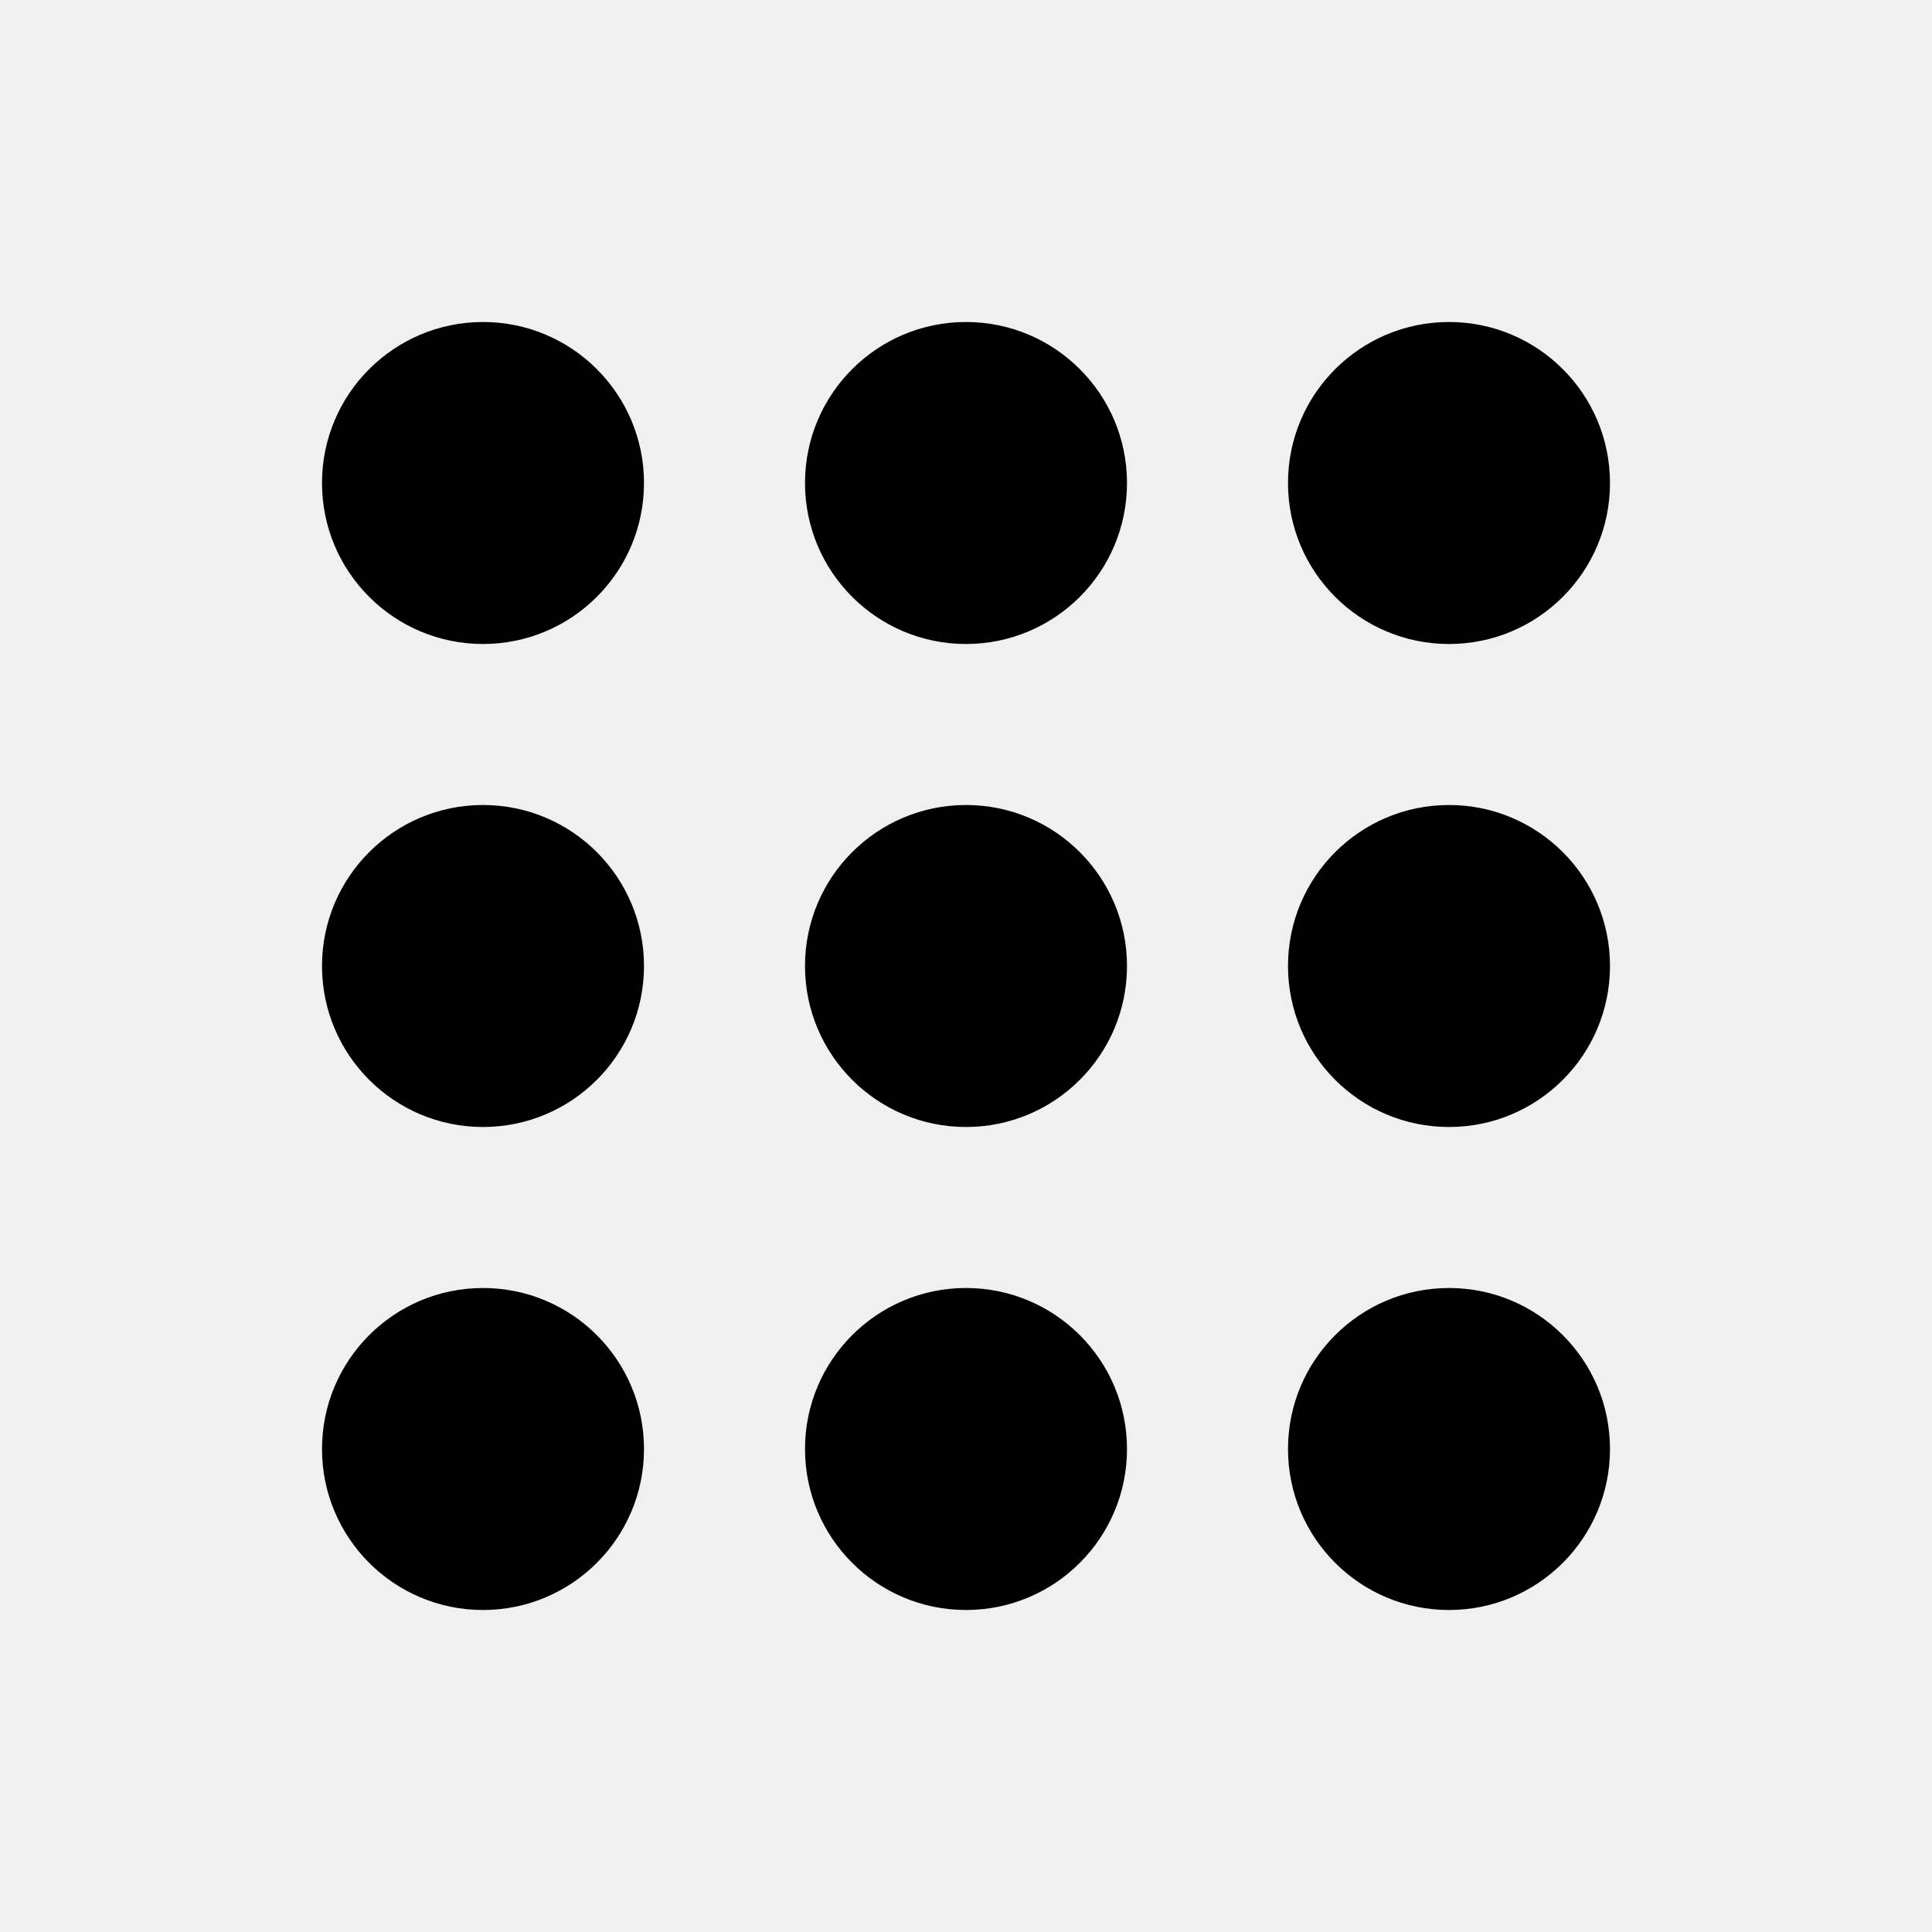
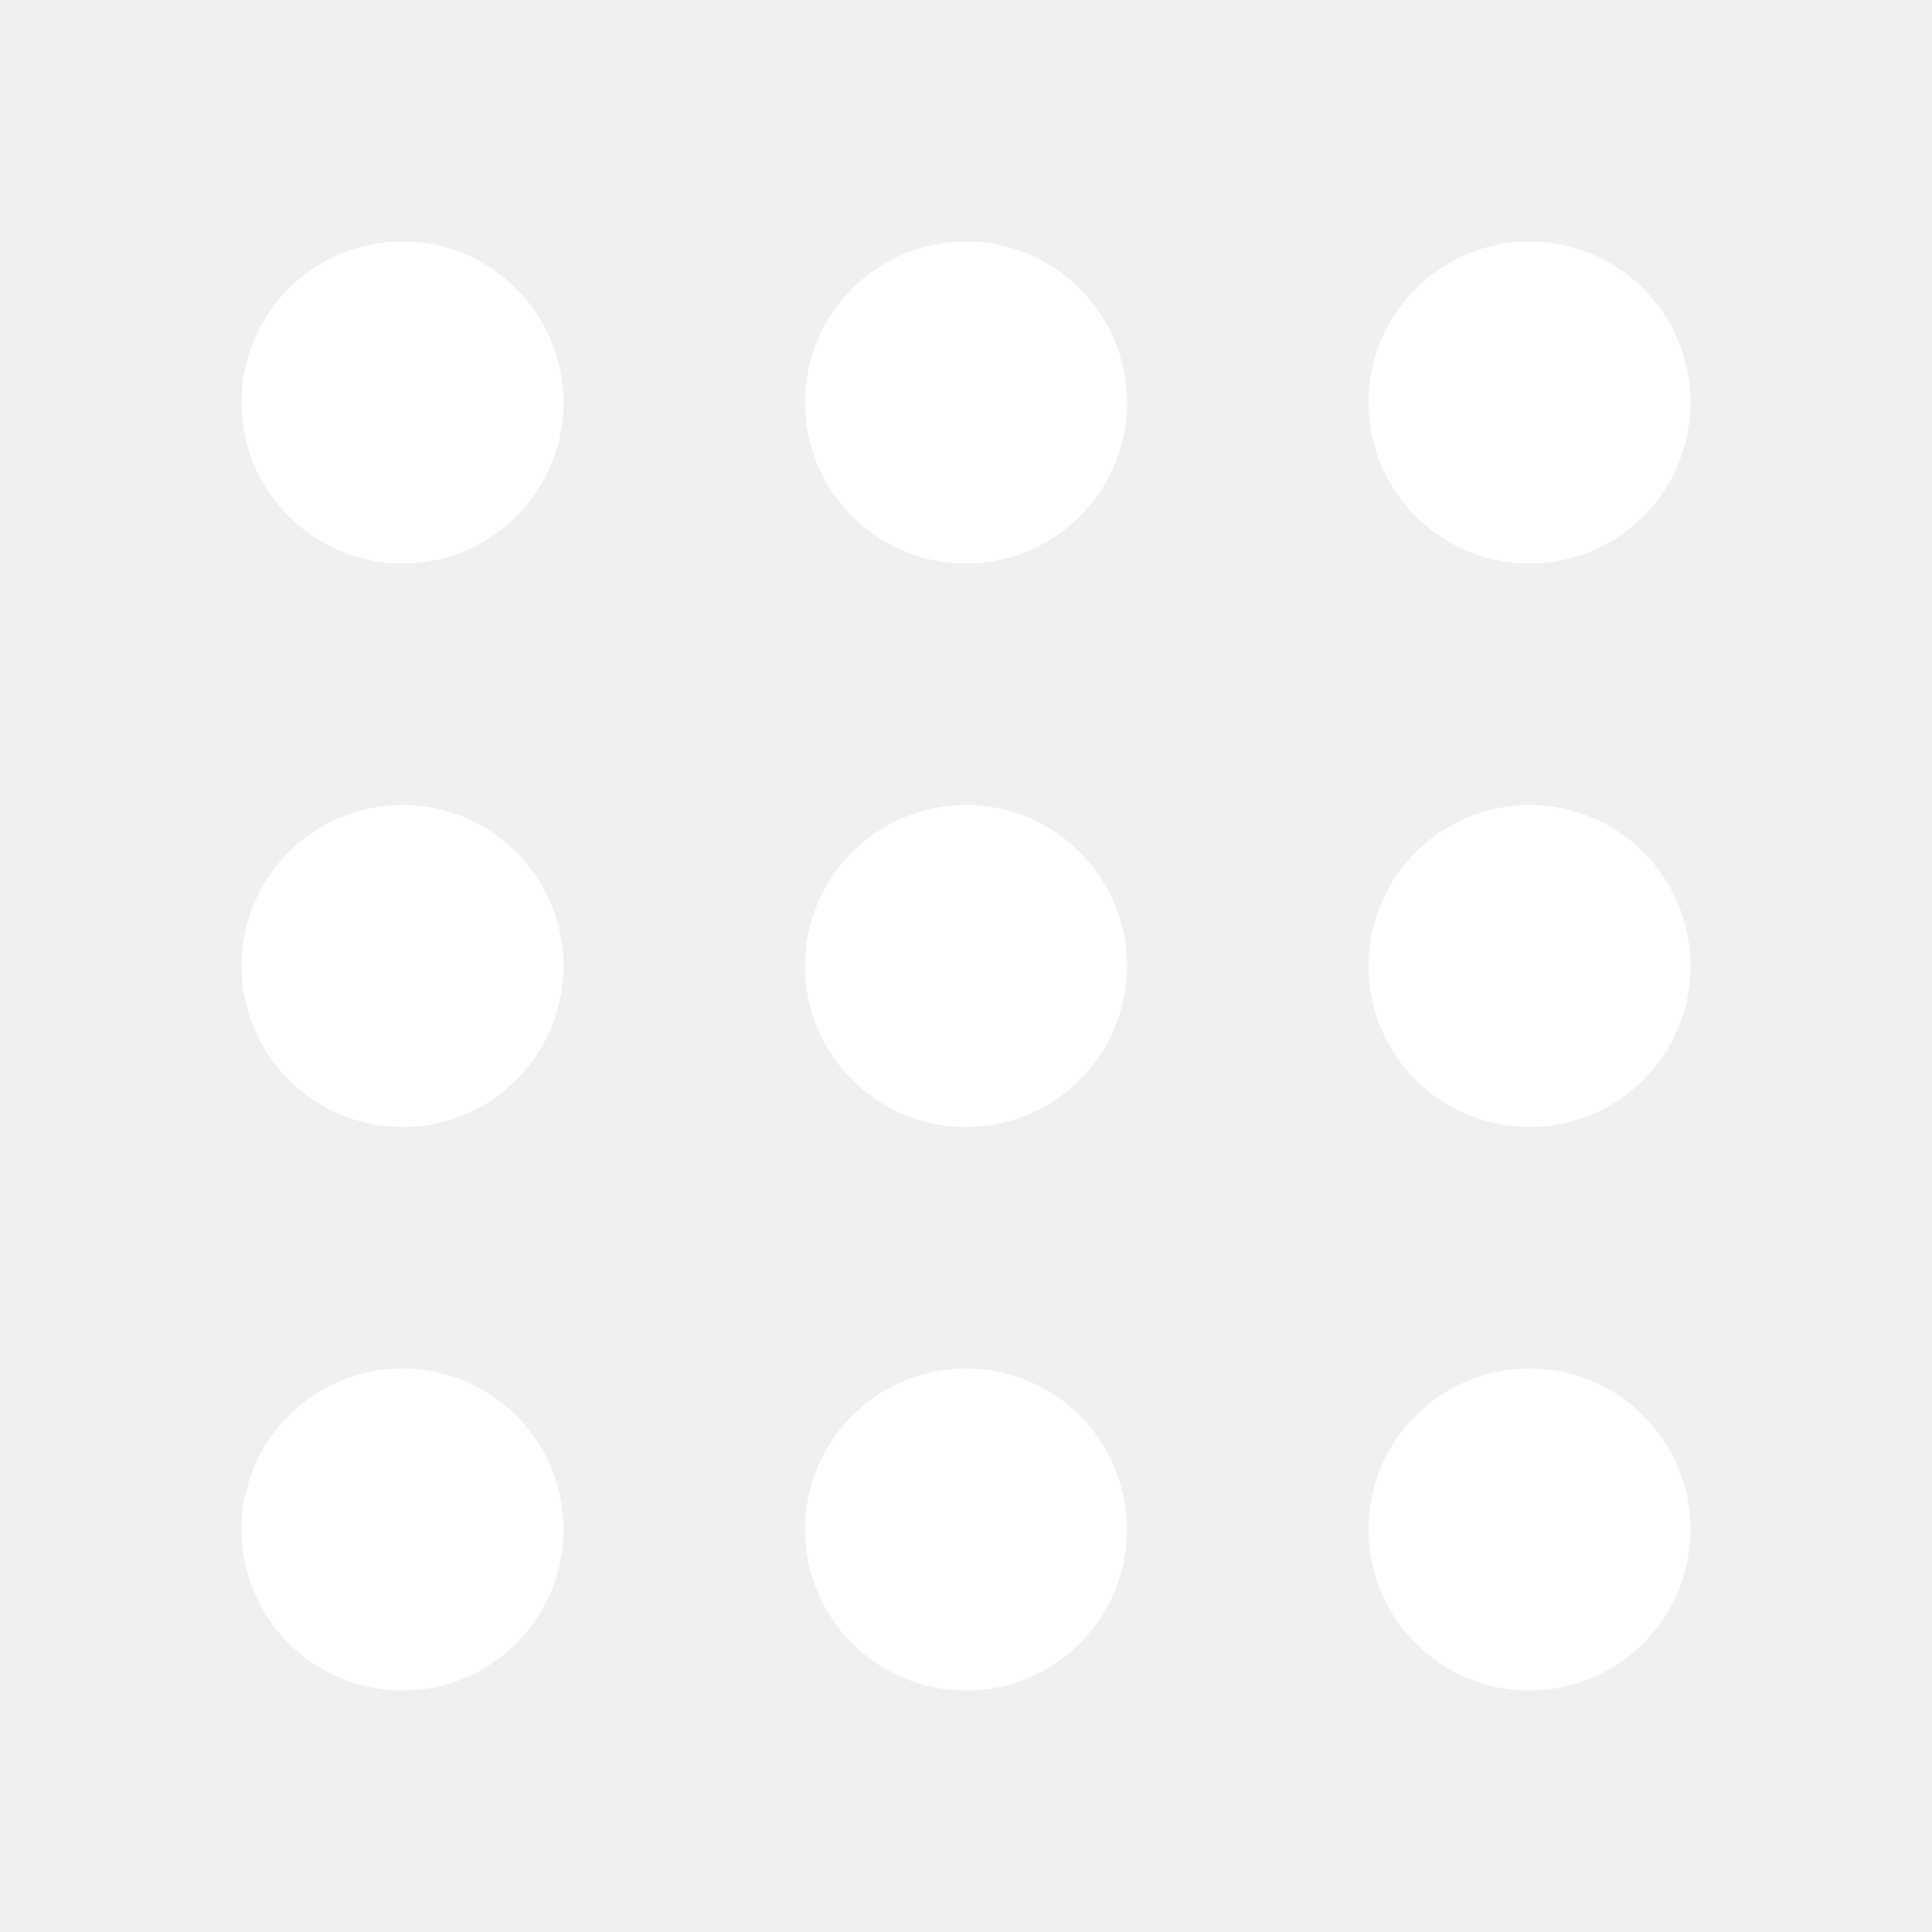
- <svg xmlns="http://www.w3.org/2000/svg" width="24" height="24" viewBox="0 0 24 24">
-   <path fill="currentColor" d="M8 6a2 2 0 1 1-4 0a2 2 0 0 1 4 0m0 6a2 2 0 1 1-4 0a2 2 0 0 1 4 0m-2 8a2 2 0 1 0 0-4a2 2 0 0 0 0 4m8-14a2 2 0 1 1-4 0a2 2 0 0 1 4 0m-2 8a2 2 0 1 0 0-4a2 2 0 0 0 0 4m2 4a2 2 0 1 1-4 0a2 2 0 0 1 4 0m4-10a2 2 0 1 0 0-4a2 2 0 0 0 0 4m2 4a2 2 0 1 1-4 0a2 2 0 0 1 4 0m-2 8a2 2 0 1 0 0-4a2 2 0 0 0 0 4" />
+ <svg xmlns="http://www.w3.org/2000/svg" width="48" height="48" viewBox="0 0 48 48">
+   <path fill="#fff" d="M10 14a4 4 0 1 0 0-8a4 4 0 0 0 0 8m14 0a4 4 0 1 0 0-8a4 4 0 0 0 0 8m14 0a4 4 0 1 0 0-8a4 4 0 0 0 0 8M10 28a4 4 0 1 0 0-8a4 4 0 0 0 0 8m14 0a4 4 0 1 0 0-8a4 4 0 0 0 0 8m14 0a4 4 0 1 0 0-8a4 4 0 0 0 0 8M10 42a4 4 0 1 0 0-8a4 4 0 0 0 0 8m14 0a4 4 0 1 0 0-8a4 4 0 0 0 0 8m14 0a4 4 0 1 0 0-8a4 4 0 0 0 0 8" />
</svg>
